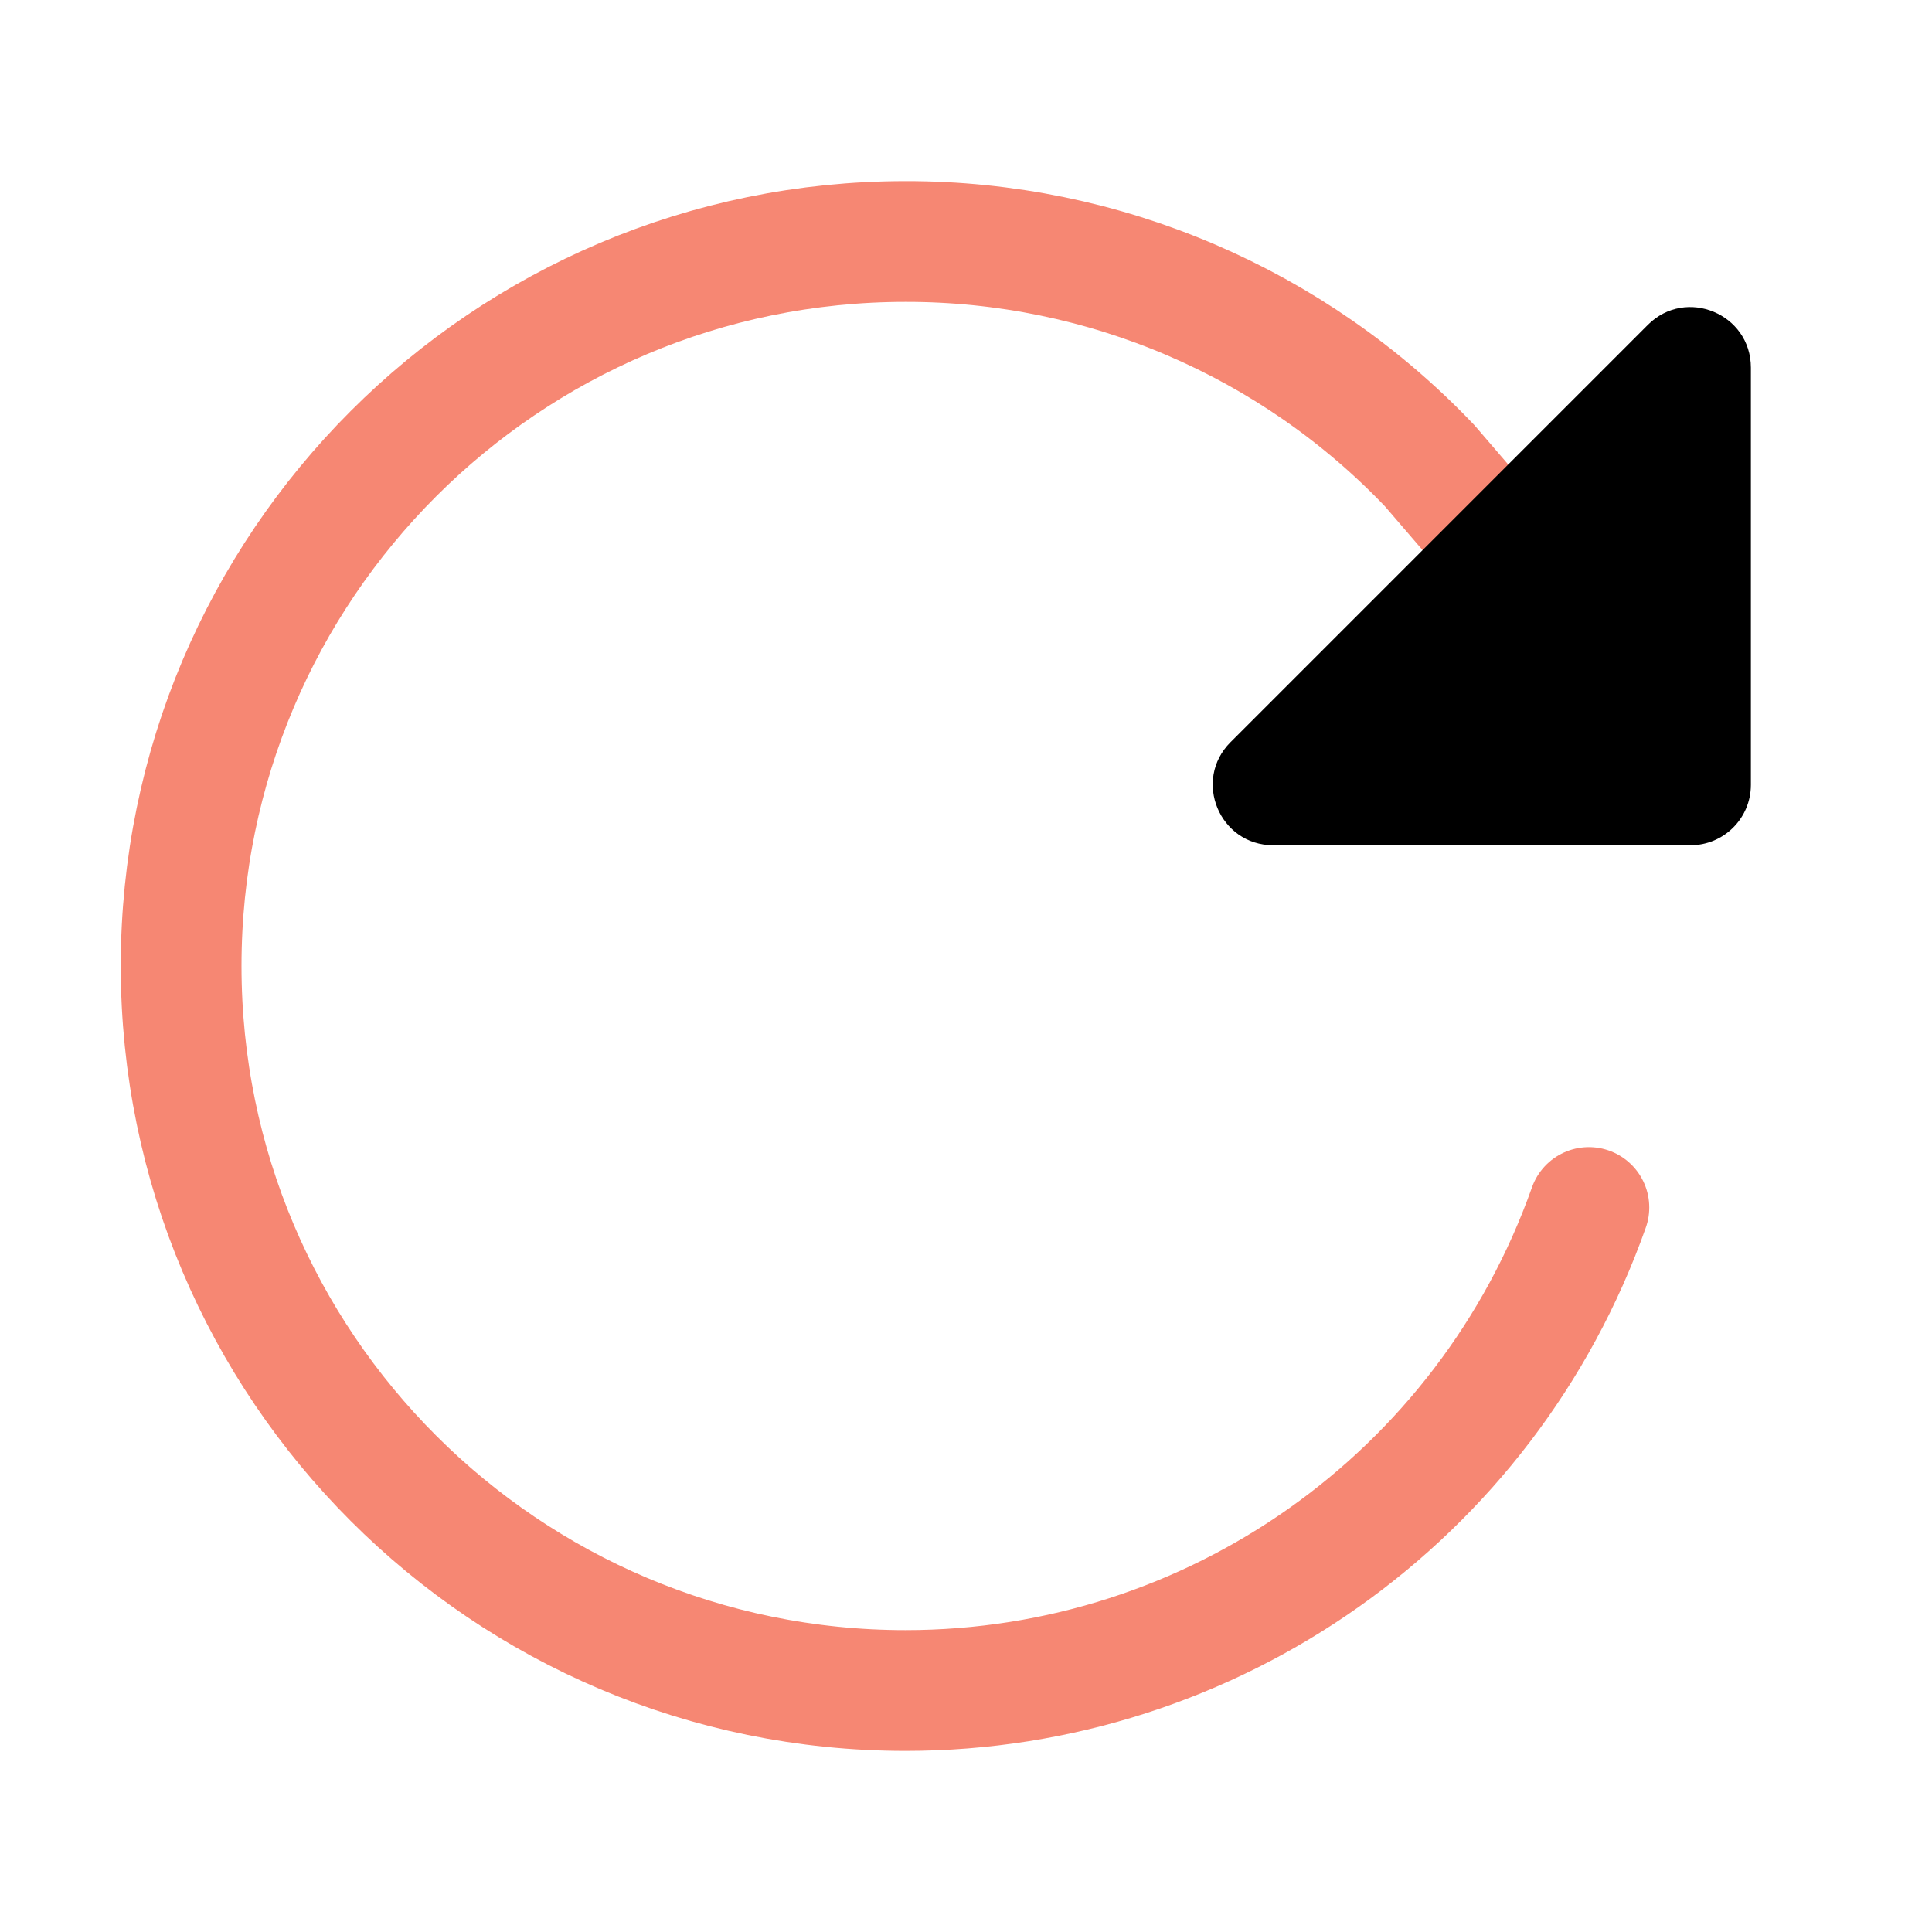
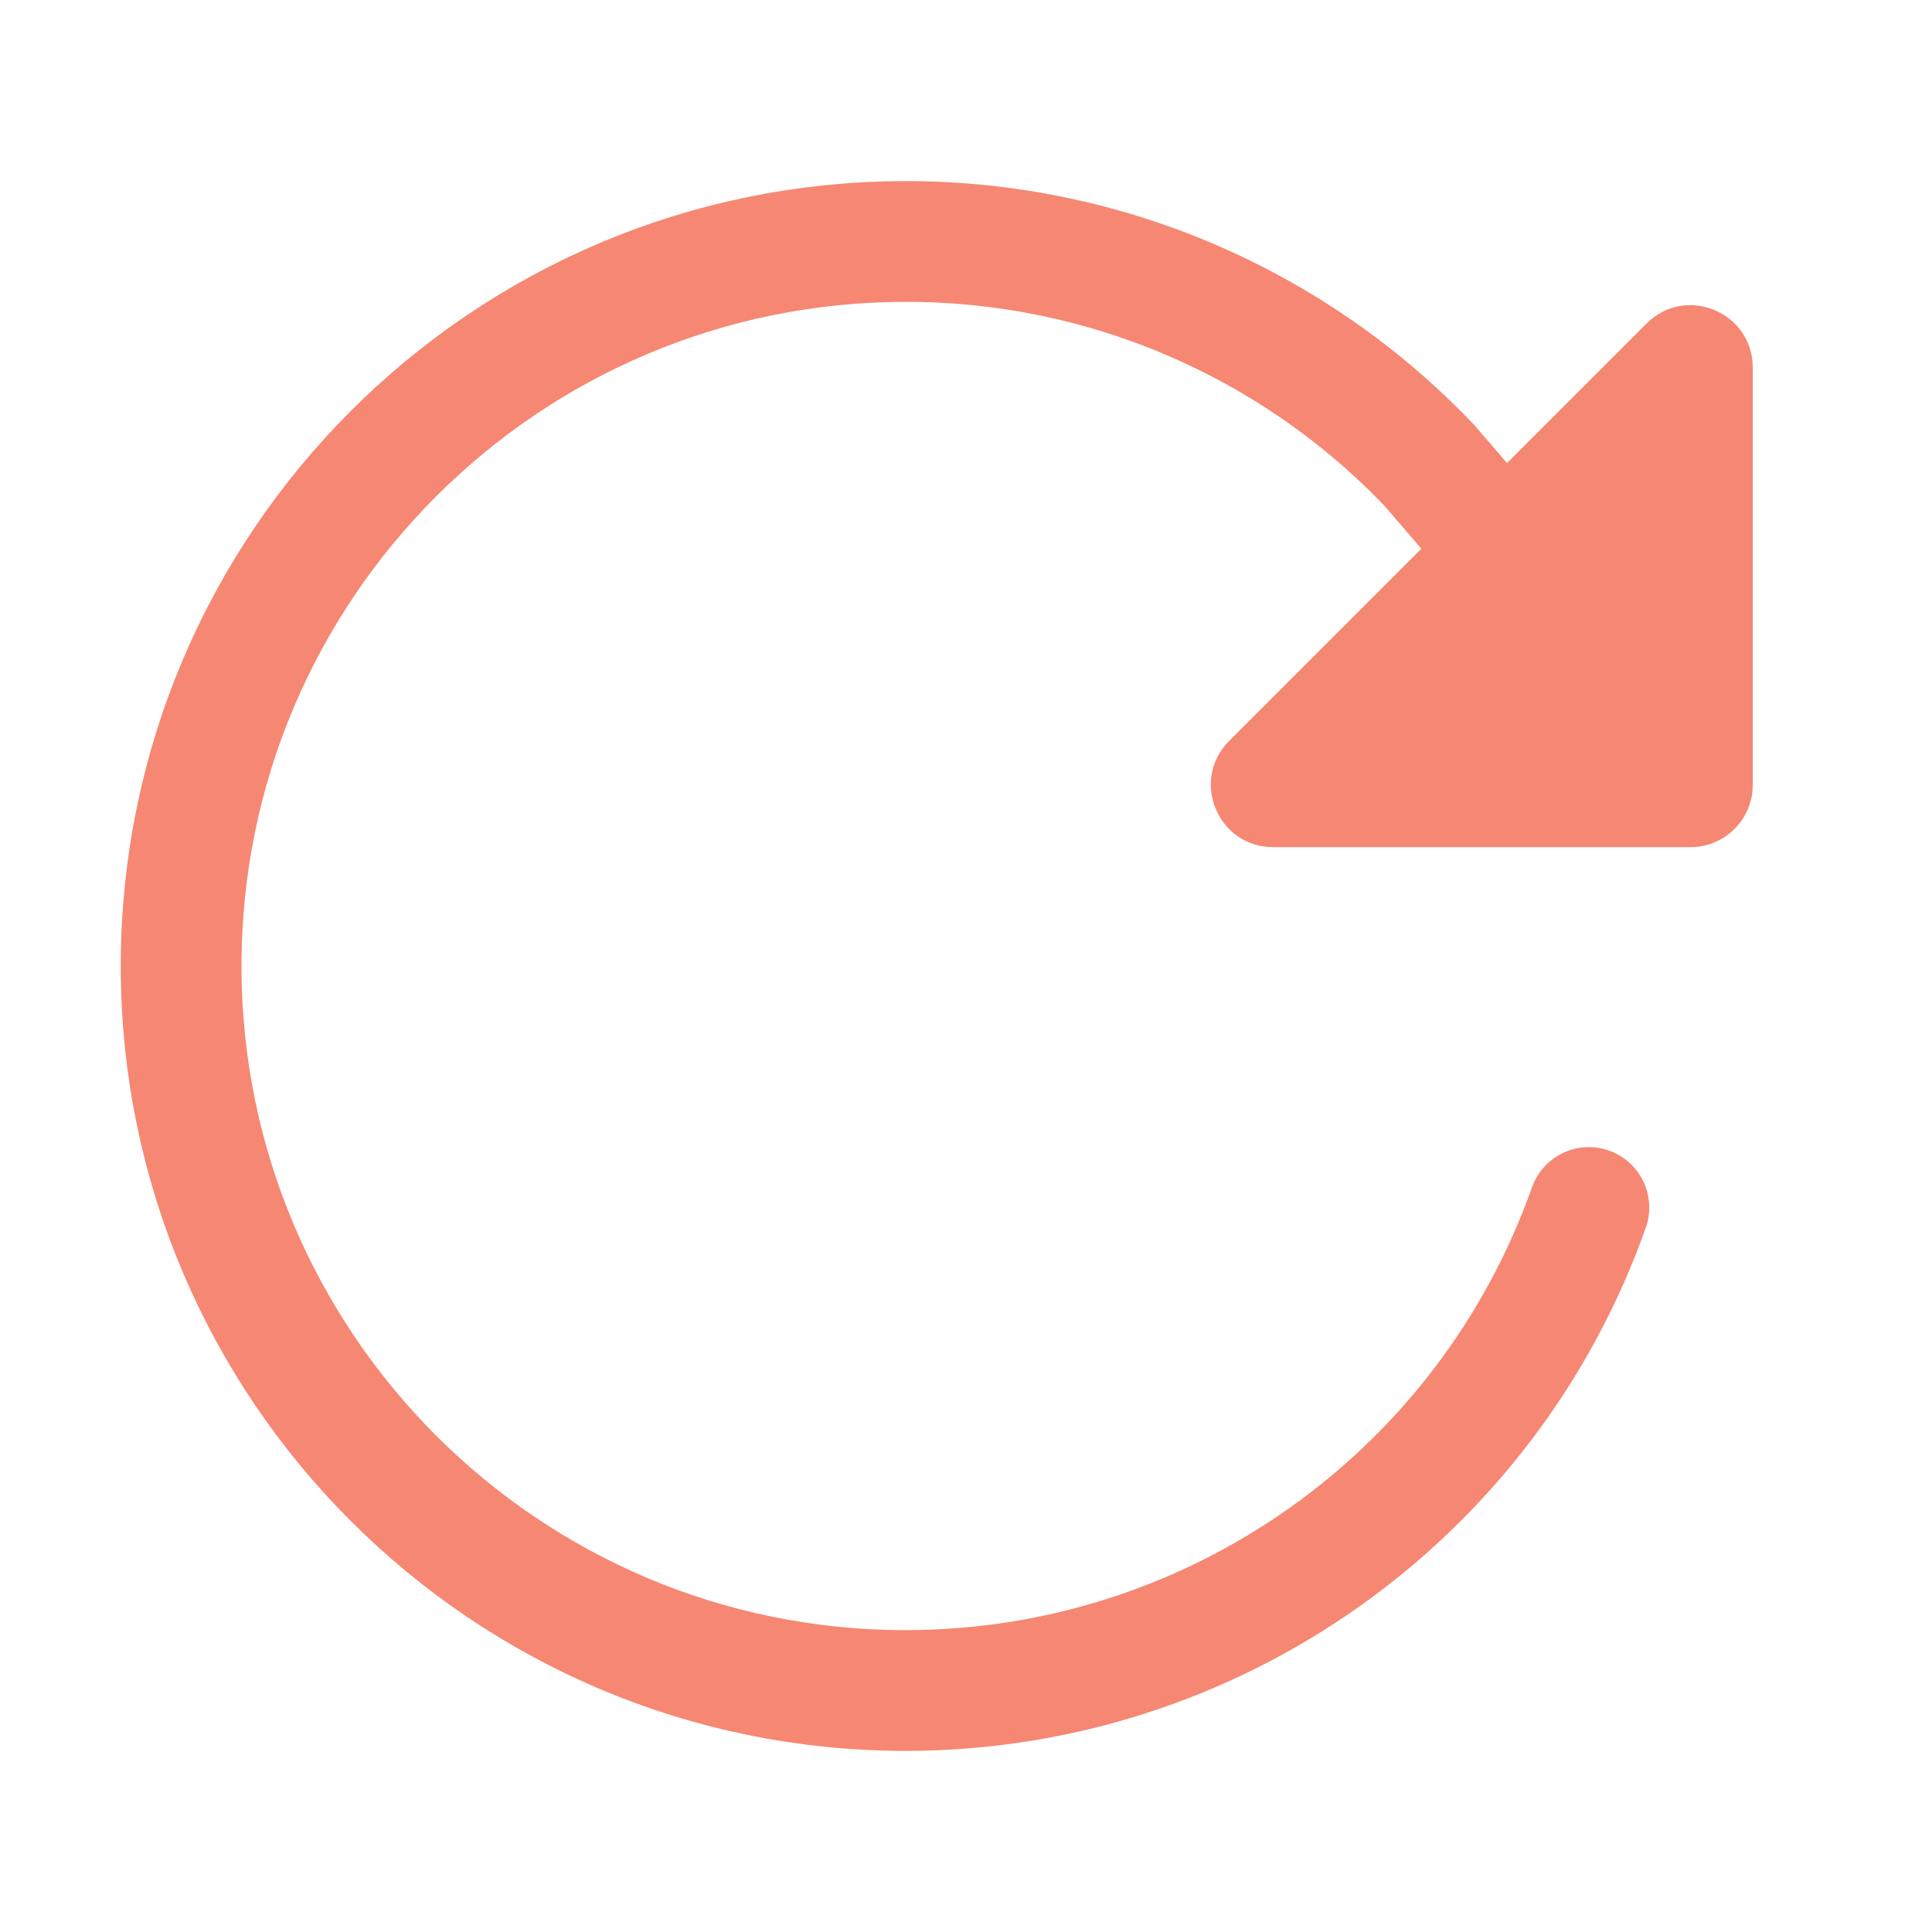
<svg xmlns="http://www.w3.org/2000/svg" width="512" height="512" viewBox="0 0 512 512">
  <path d="M400,148l-21.12-24.57A191.43,191.43,0,0,0,240,64C134,64,48,150,48,256s86,192,192,192A192.09,192.09,0,0,0,421.07,320" style="fill:none;stroke:#f68773;stroke-linecap:round;stroke-miterlimit:10;stroke-width:32px" />
-   <path d="M464,97.42V208a16,16,0,0,1-16,16H337.42c-14.26,0-21.4-17.23-11.32-27.31L436.69,86.1C446.77,76,464,83.16,464,97.42Z" />
+   <path d="M464,97.42V208a16,16,0,0,1-16,16H337.42c-14.26,0-21.4-17.23-11.32-27.31L436.69,86.1C446.77,76,464,83.16,464,97.42Z" style="fill:#f68773;stroke:#f68773;" />
</svg>
